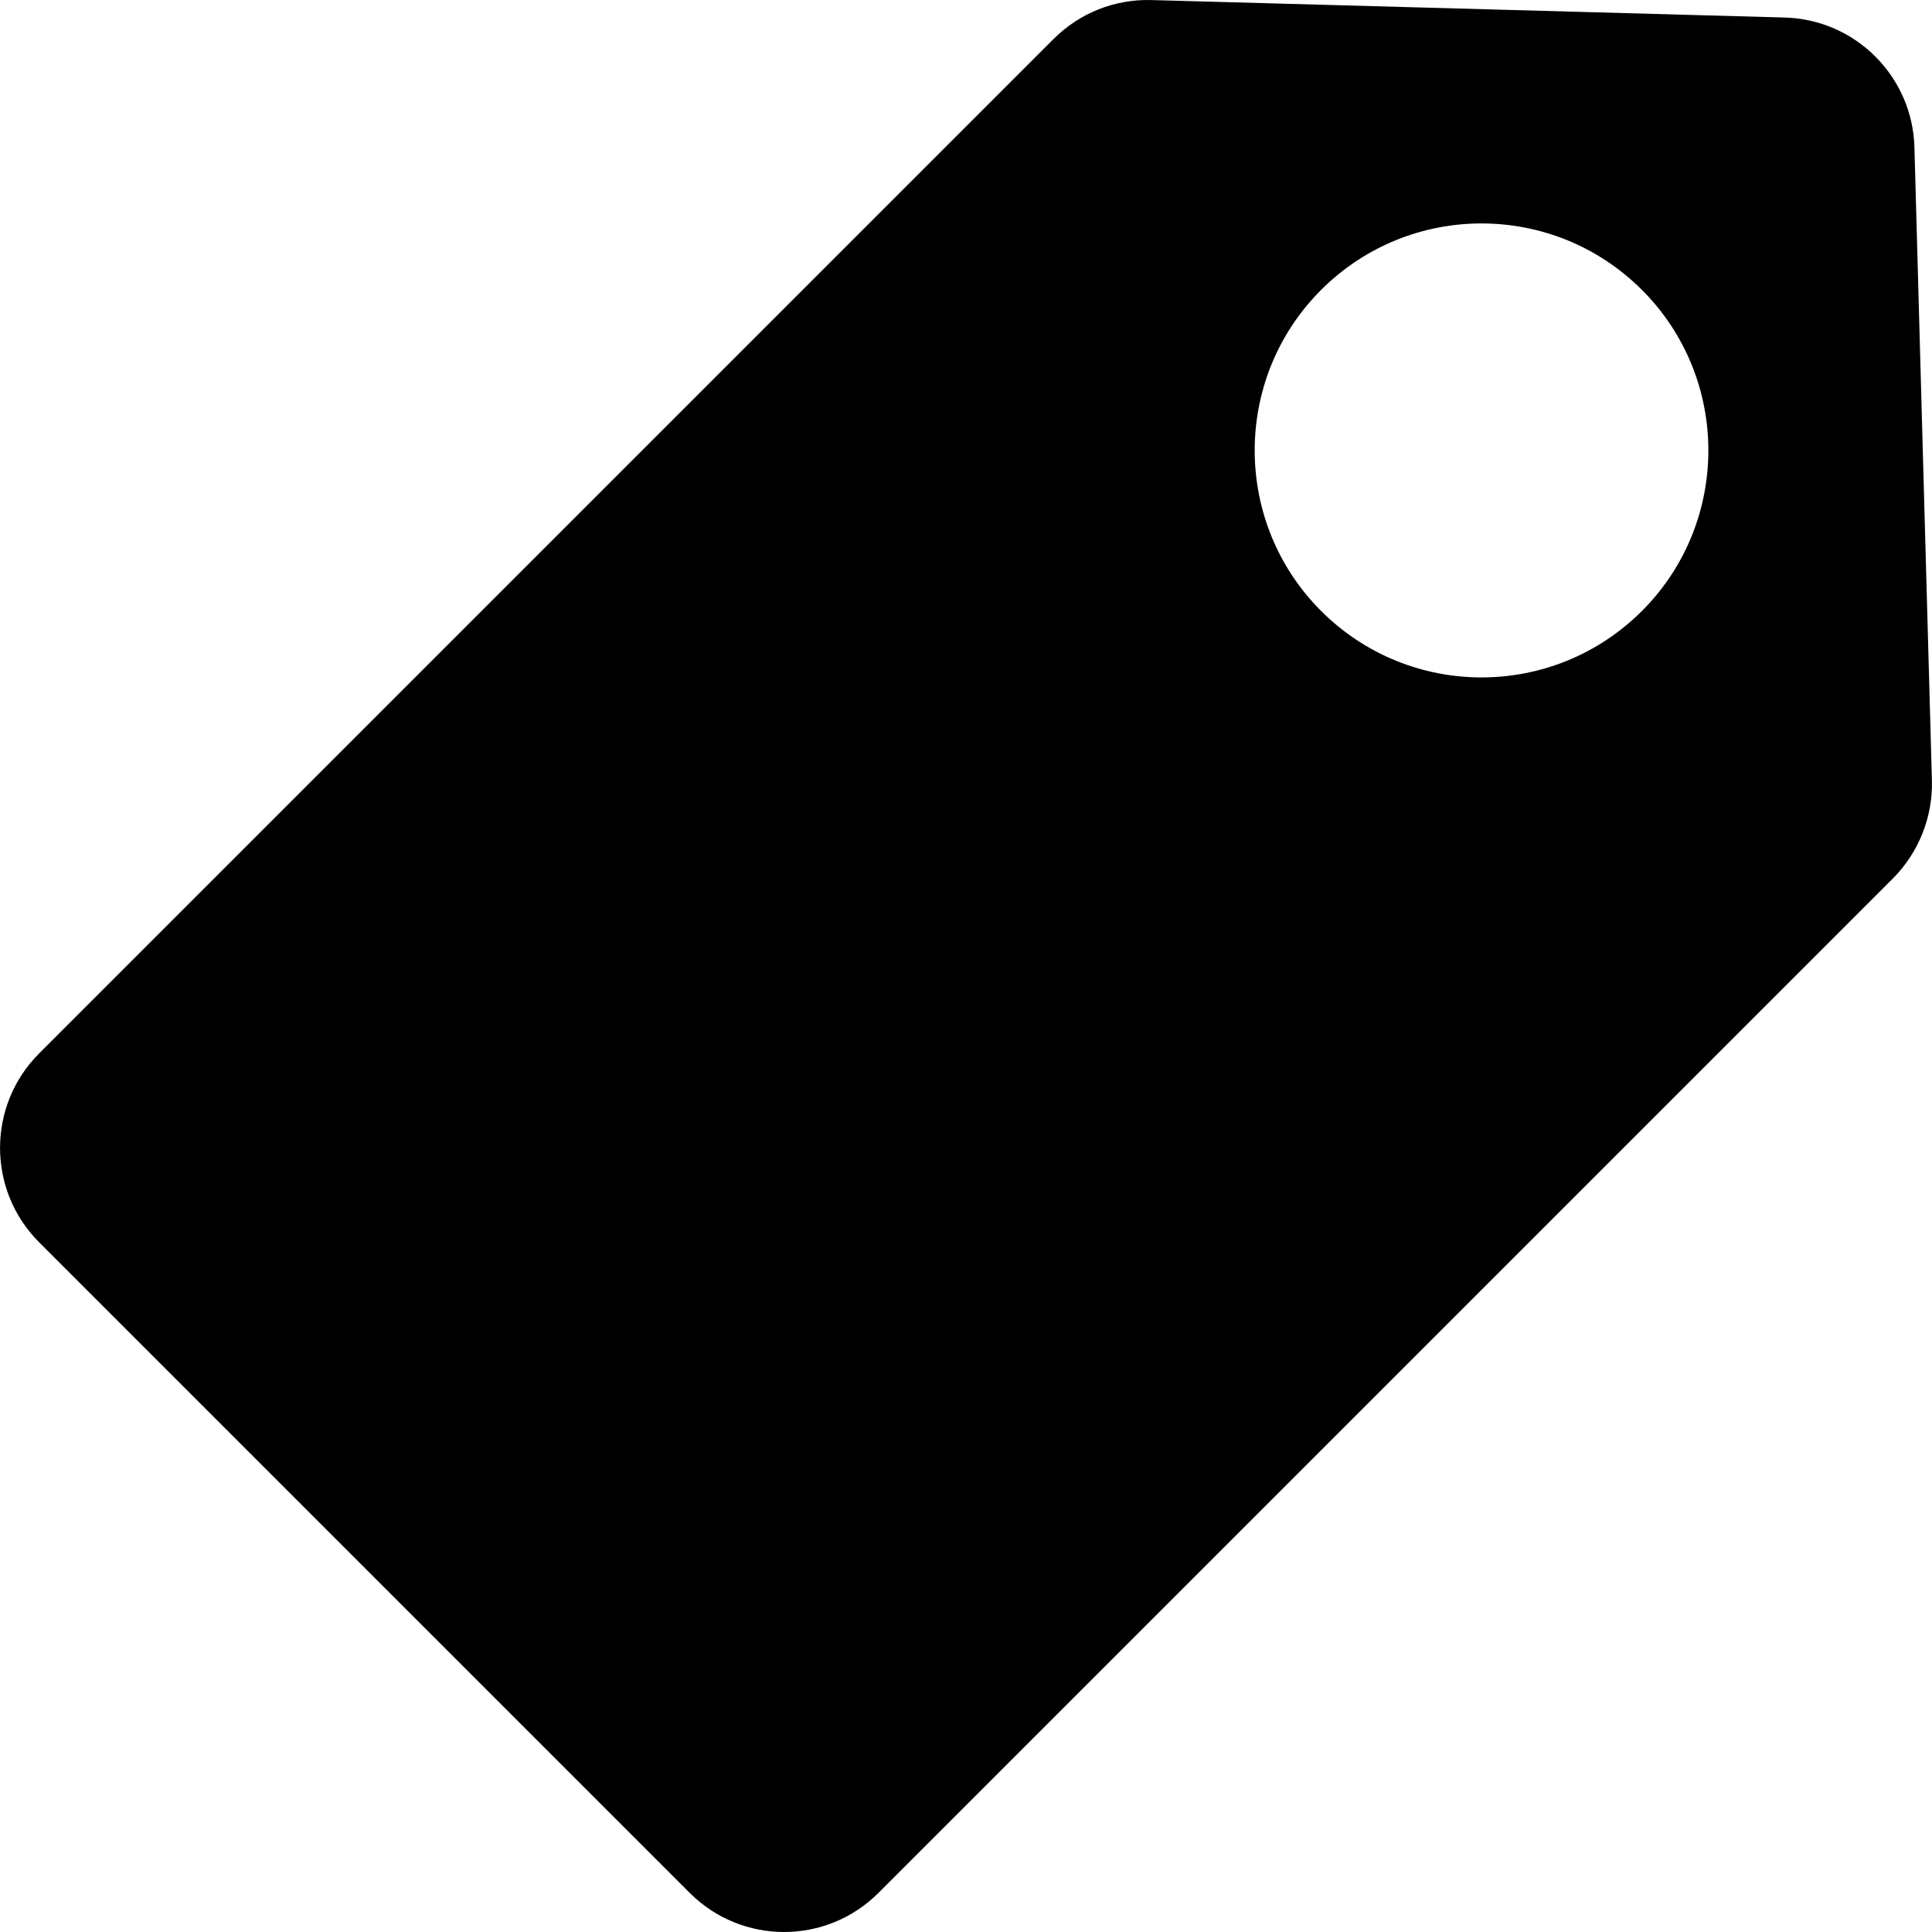
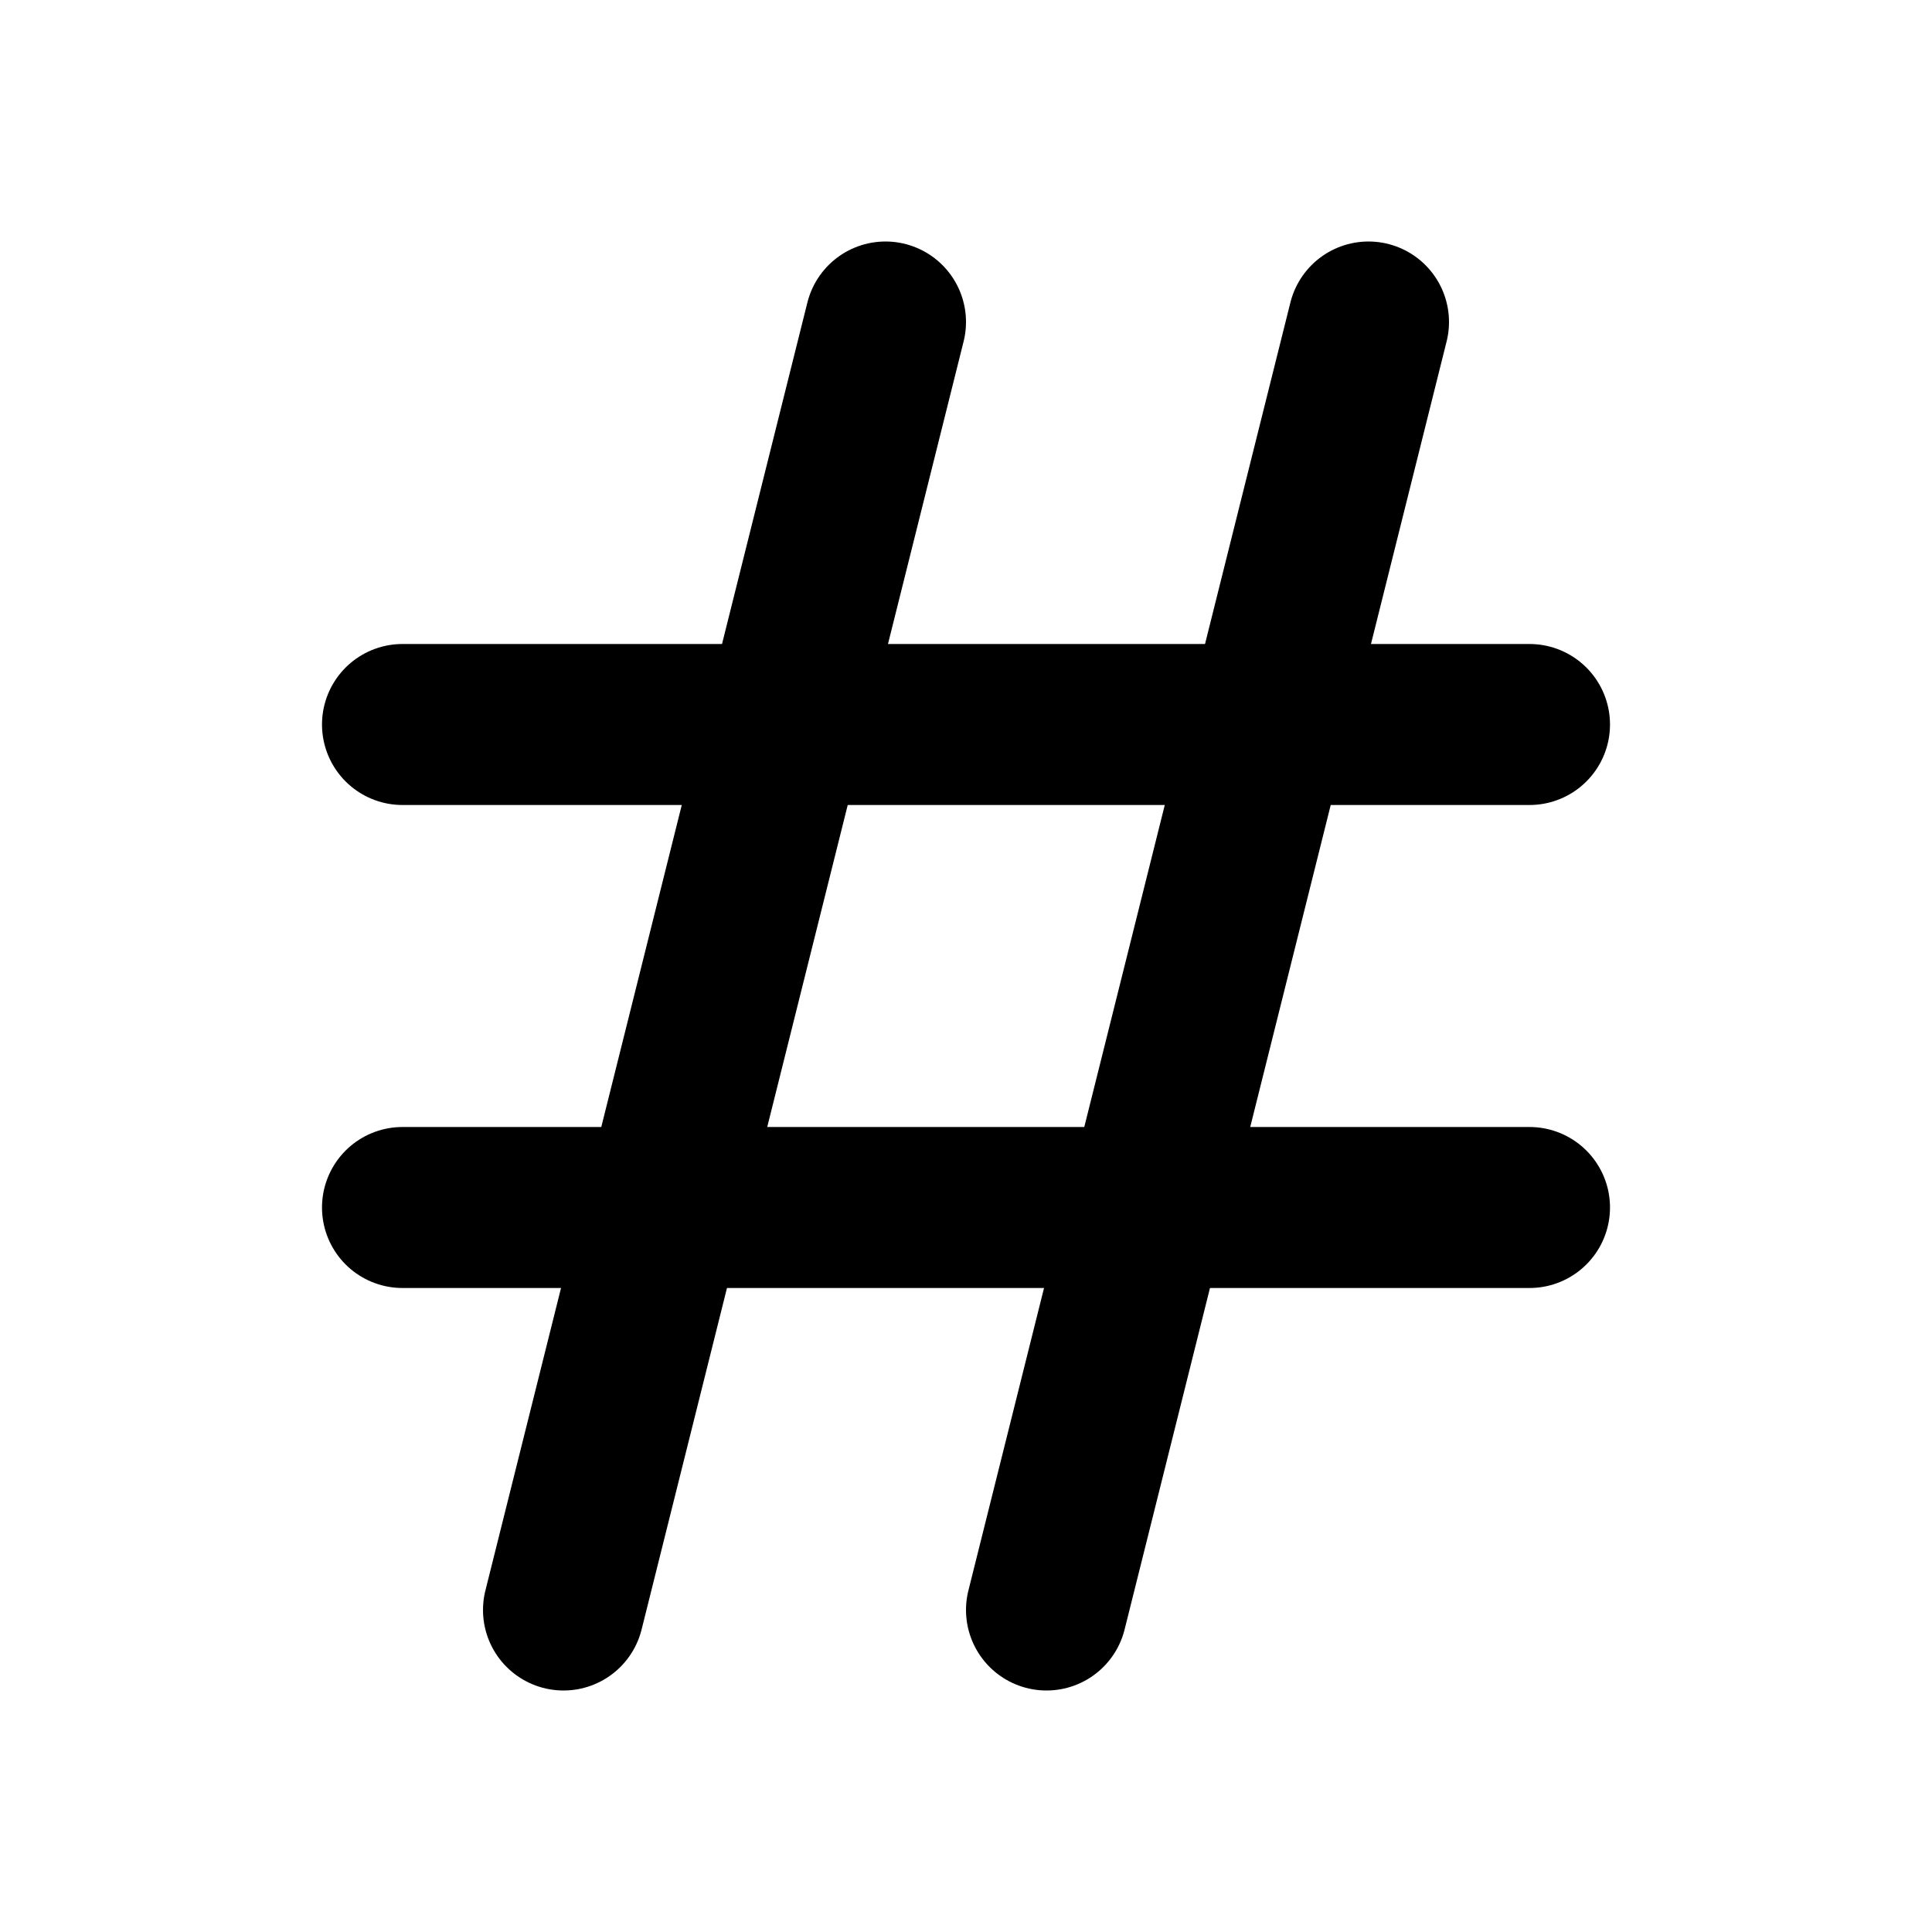
- <svg xmlns="http://www.w3.org/2000/svg" version="1.1" id="Layer_1" x="0px" y="0px" viewBox="0 0 442.688 442.688" style="enable-background:new 0 0 442.688 442.688;" xml:space="preserve">
-   <g>
-     <g>
-       <path d="M442.666,178.822l-4.004-145.078c-0.447-16.222-13.504-29.279-29.727-29.728l-145.08-4.004    c-8.475-0.237-16.493,2.97-22.468,8.945L8.954,241.391c-11.924,11.924-11.924,31.325,0,43.249l149.083,149.082    c11.951,11.953,31.296,11.956,43.25,0.001L433.721,201.29C439.636,195.374,442.897,187.184,442.666,178.822z M376.238,139.979    c-20.323,20.322-53.215,20.324-73.539,0c-20.275-20.275-20.275-53.265,0-73.539c20.323-20.323,53.215-20.324,73.539,0    C396.512,86.714,396.512,119.704,376.238,139.979z" />
-     </g>
-   </g>
-   <g>
- </g>
-   <g>
- </g>
-   <g>
- </g>
-   <g>
- </g>
-   <g>
- </g>
-   <g>
- </g>
-   <g>
- </g>
-   <g>
- </g>
-   <g>
- </g>
-   <g>
- </g>
-   <g>
- </g>
-   <g>
- </g>
-   <g>
- </g>
-   <g>
- </g>
-   <g>
- </g>
+ <svg xmlns="http://www.w3.org/2000/svg" class="icon icon-tabler icon-tabler-hash" width="24" height="24" viewBox="0 0 24 24" stroke-width="2" stroke="currentColor" fill="none" stroke-linecap="round" stroke-linejoin="round">
+   <path stroke="none" d="M0 0h24v24H0z" fill="none" />
+   <line x1="5" y1="9" x2="19" y2="9" />
+   <line x1="5" y1="15" x2="19" y2="15" />
+   <line x1="11" y1="4" x2="7" y2="20" />
+   <line x1="17" y1="4" x2="13" y2="20" />
</svg>
